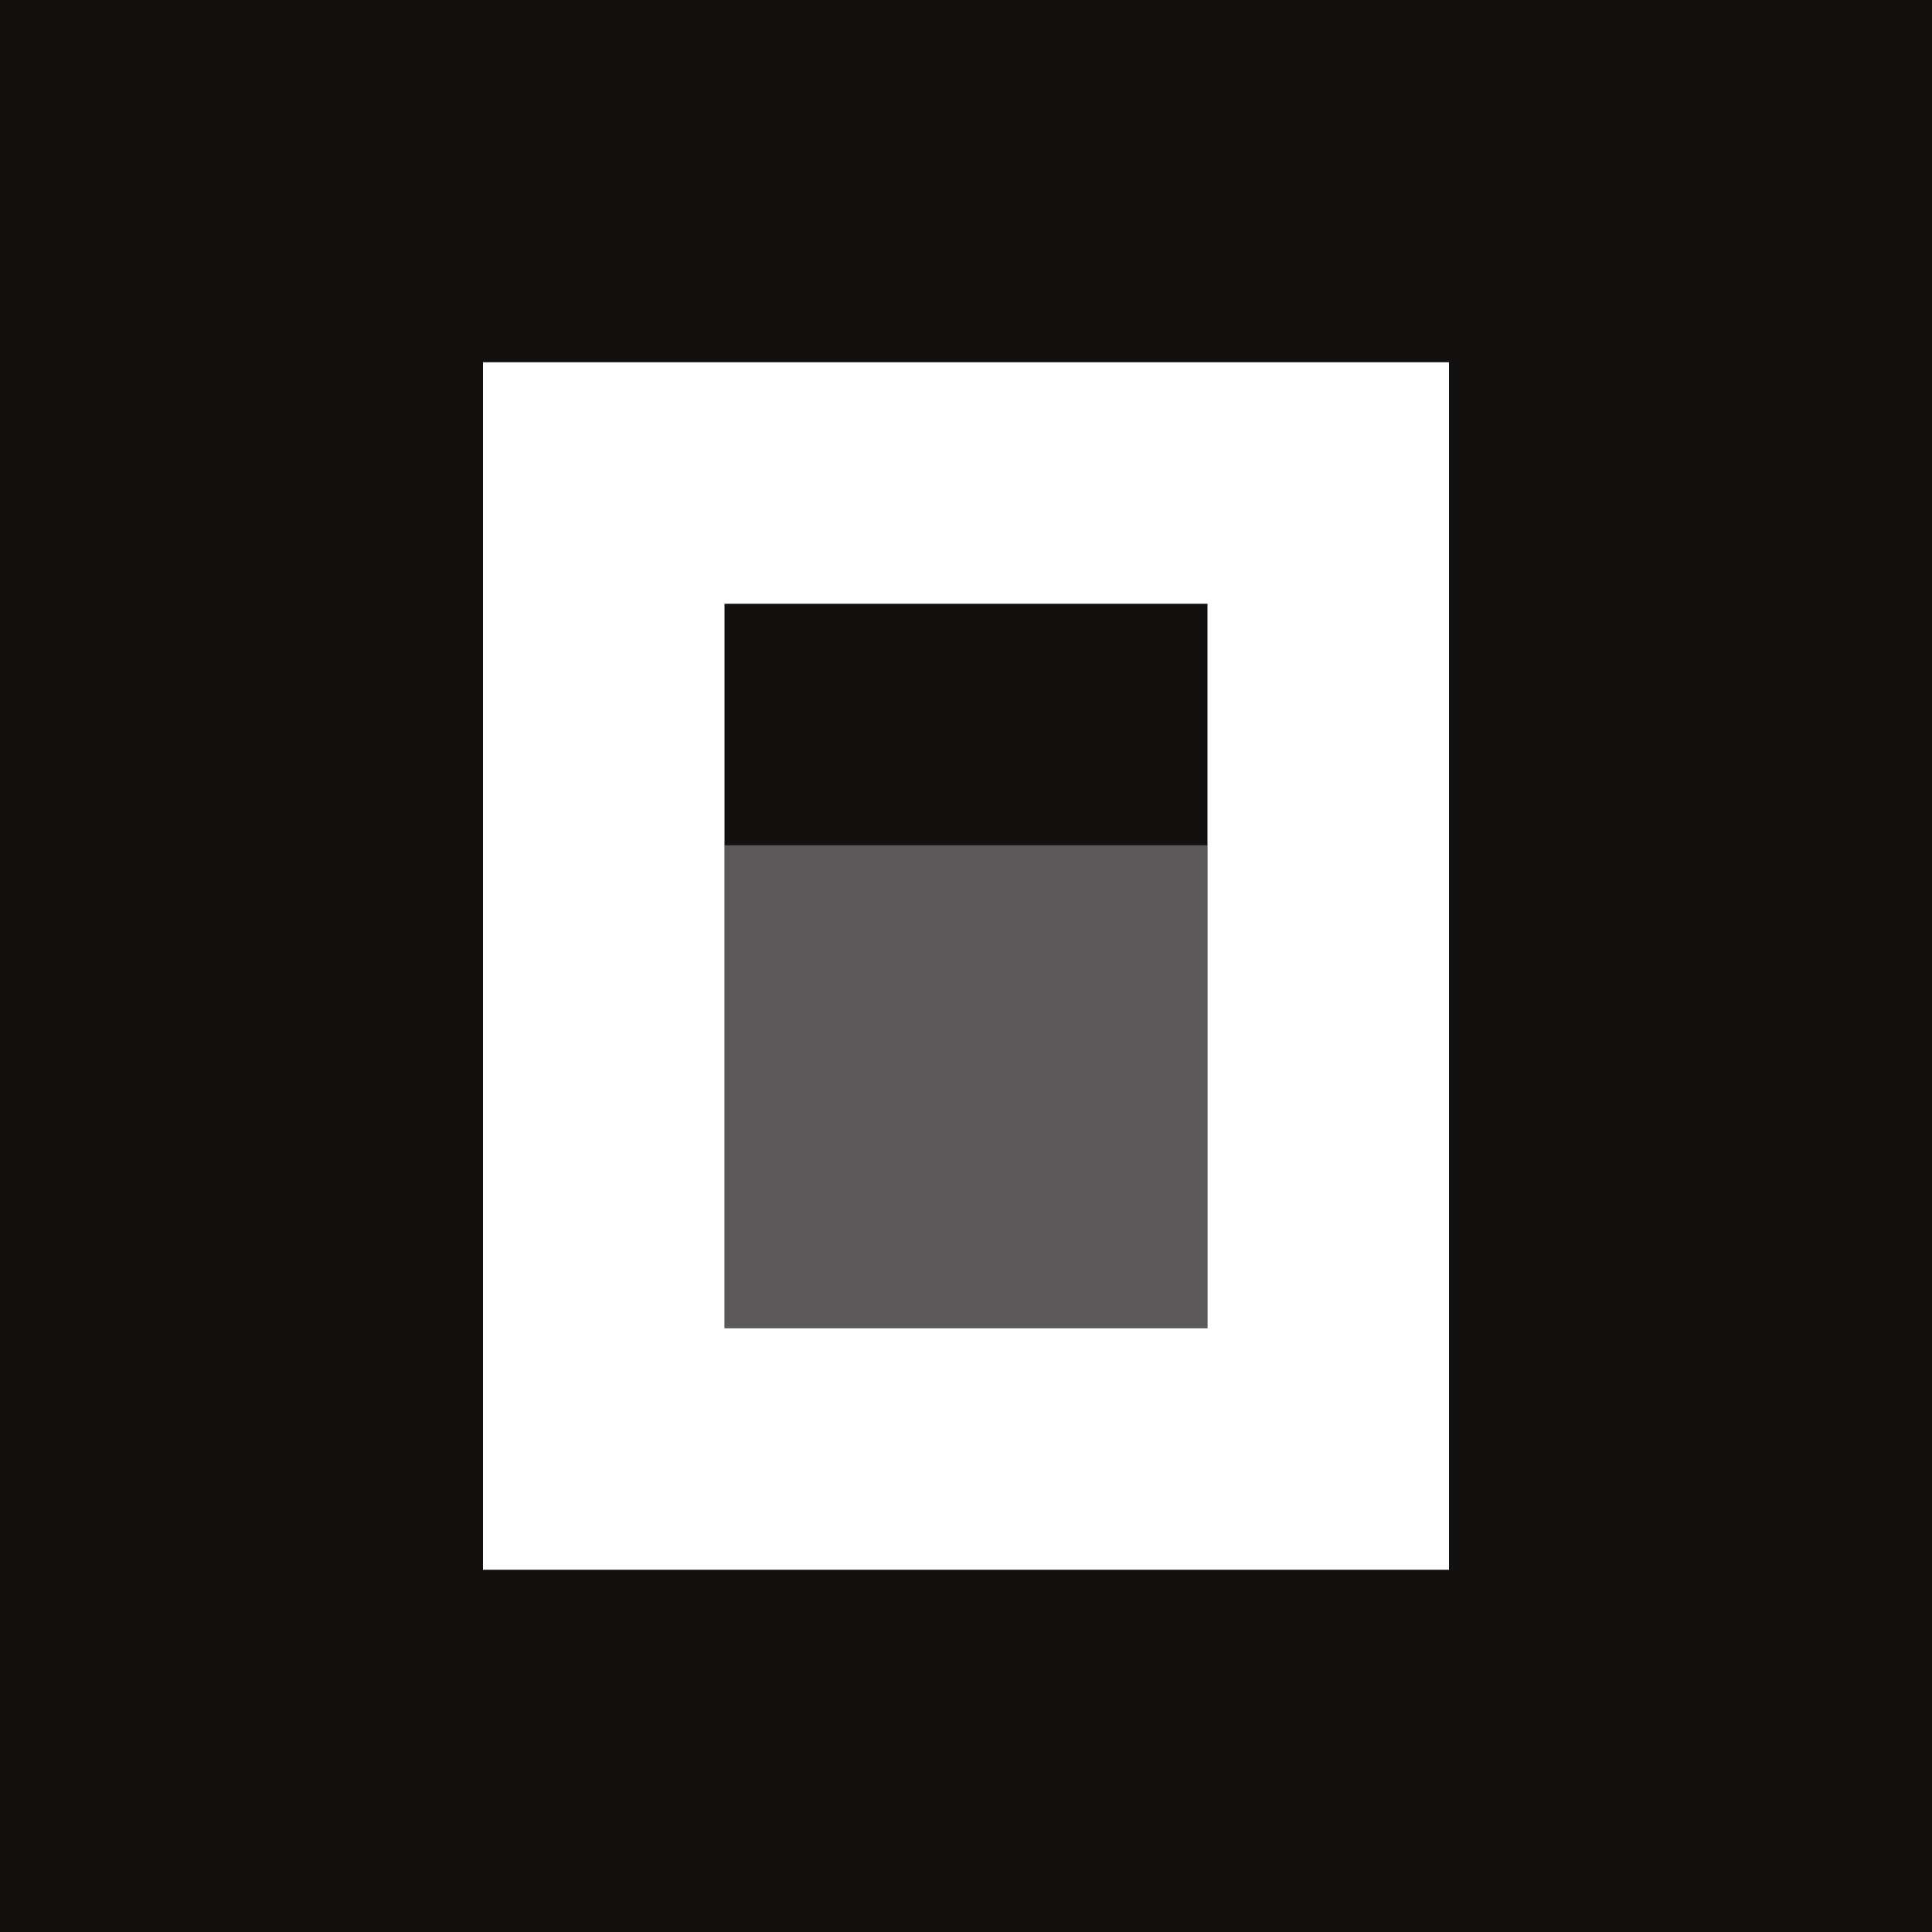
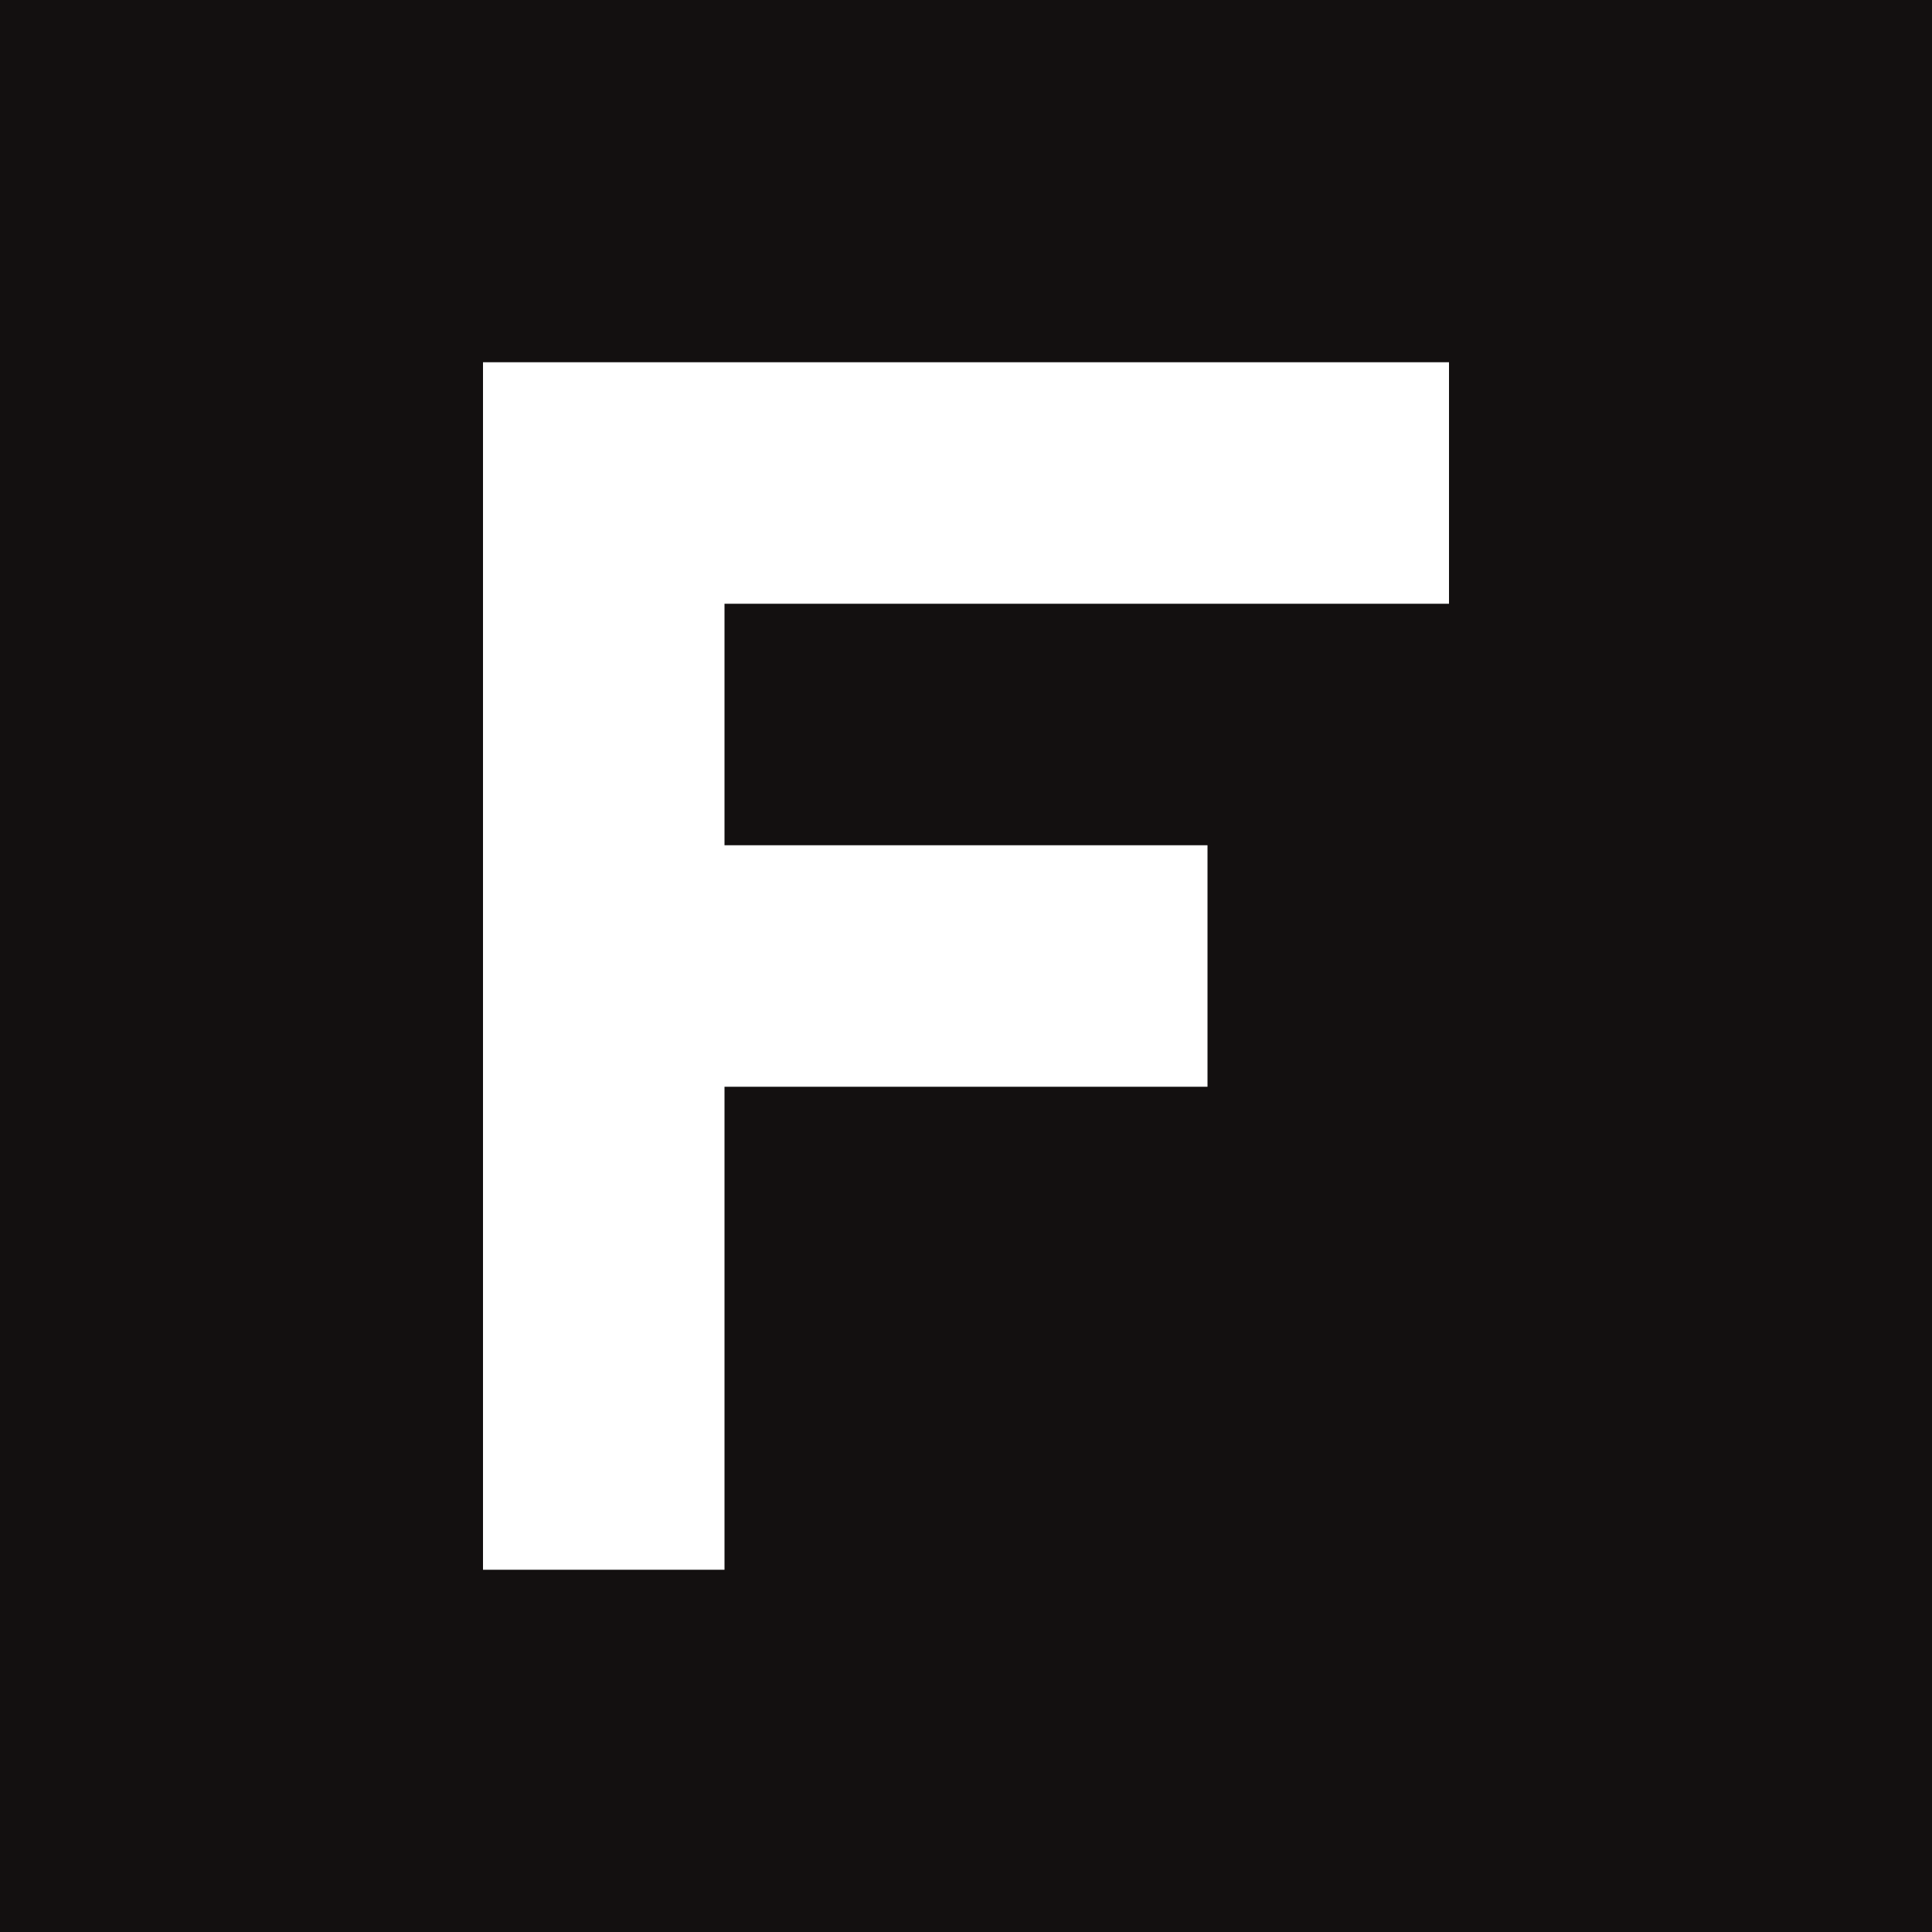
- <svg xmlns="http://www.w3.org/2000/svg" version="1.1" width="512" height="512">
-   <svg width="512" height="512" viewBox="0 0 512 512" fill="none">
-     <rect width="512" height="512" fill="#131010" />
-     <path d="M320 224V352H192V224H320Z" fill="#5A5858" />
-     <path fill-rule="evenodd" clip-rule="evenodd" d="M384 416H128V96H384V416ZM320 160H192V352H320V160Z" fill="white" />
-   </svg>
-   <style>@media (prefers-color-scheme: light) { :root { filter: none; } }
- @media (prefers-color-scheme: dark) { :root { filter: none; } }
- </style>
+ <svg xmlns="http://www.w3.org/2000/svg" width="512" height="512" viewBox="0 0 512 512" fill="none">
+   <rect width="512" height="512" fill="#131010" />
+   <path d="M128 96H384V160H192V224H320V288H192V416H128V96Z" fill="white" />
</svg>
